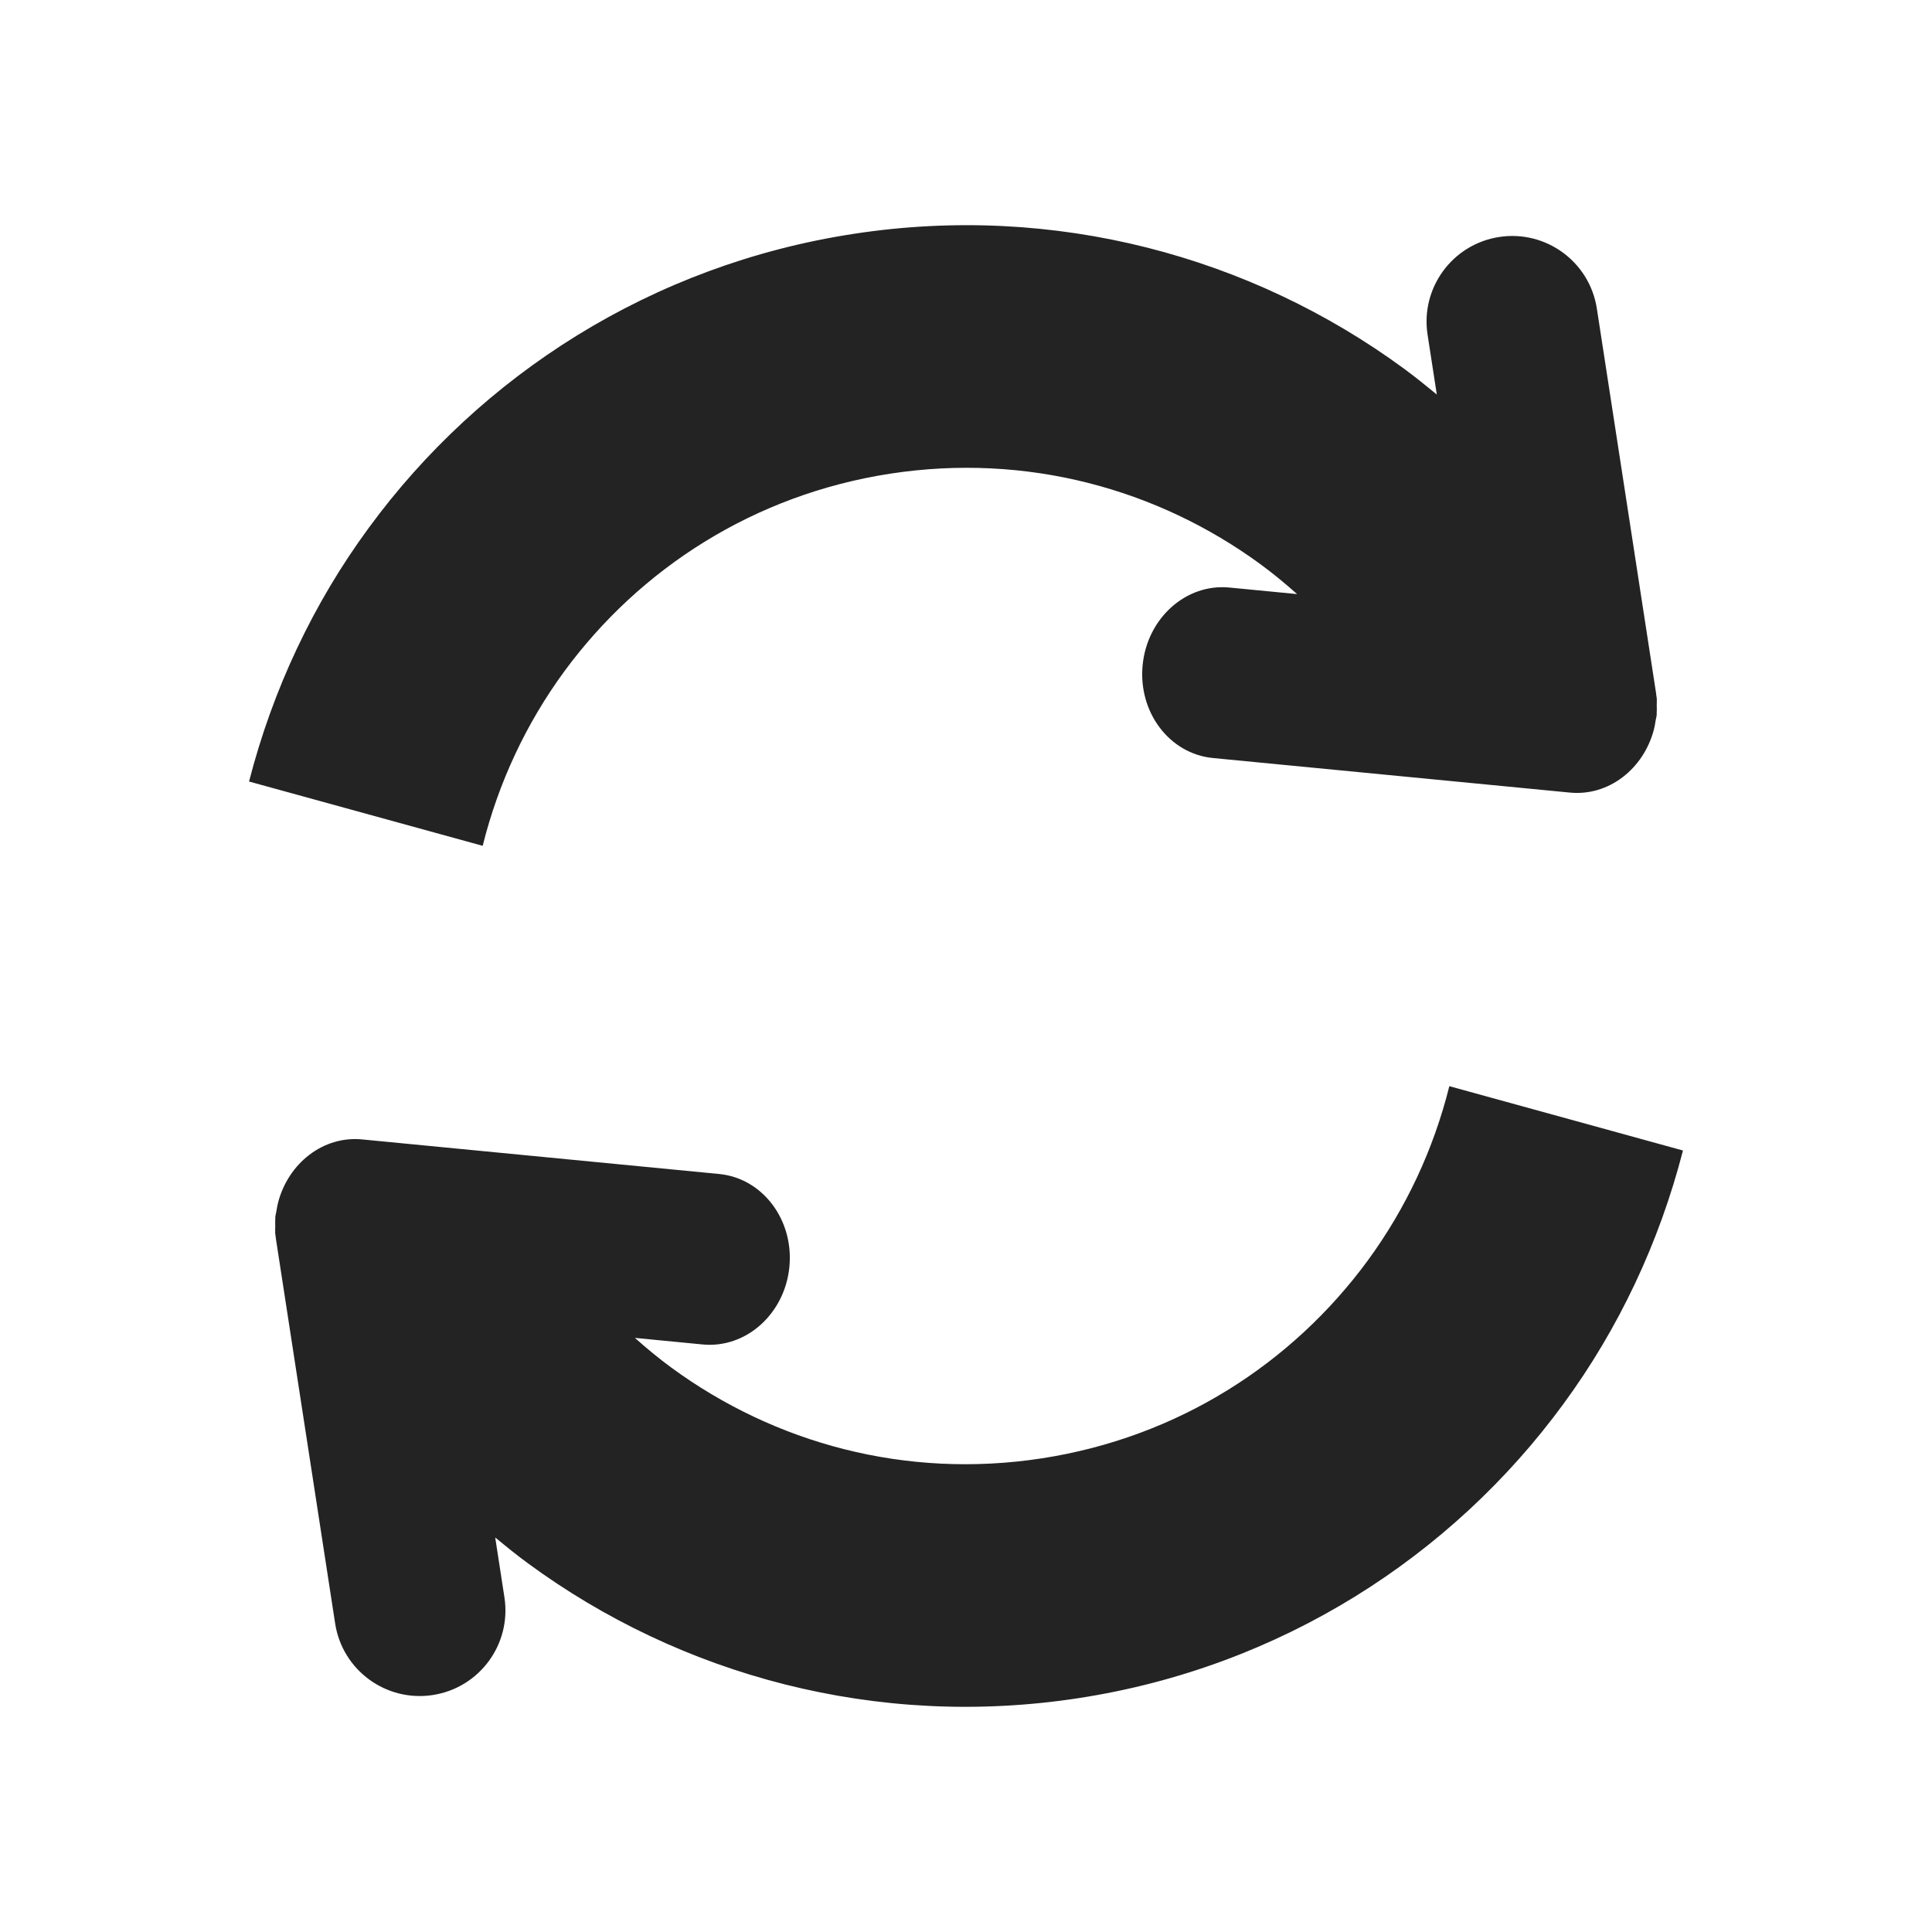
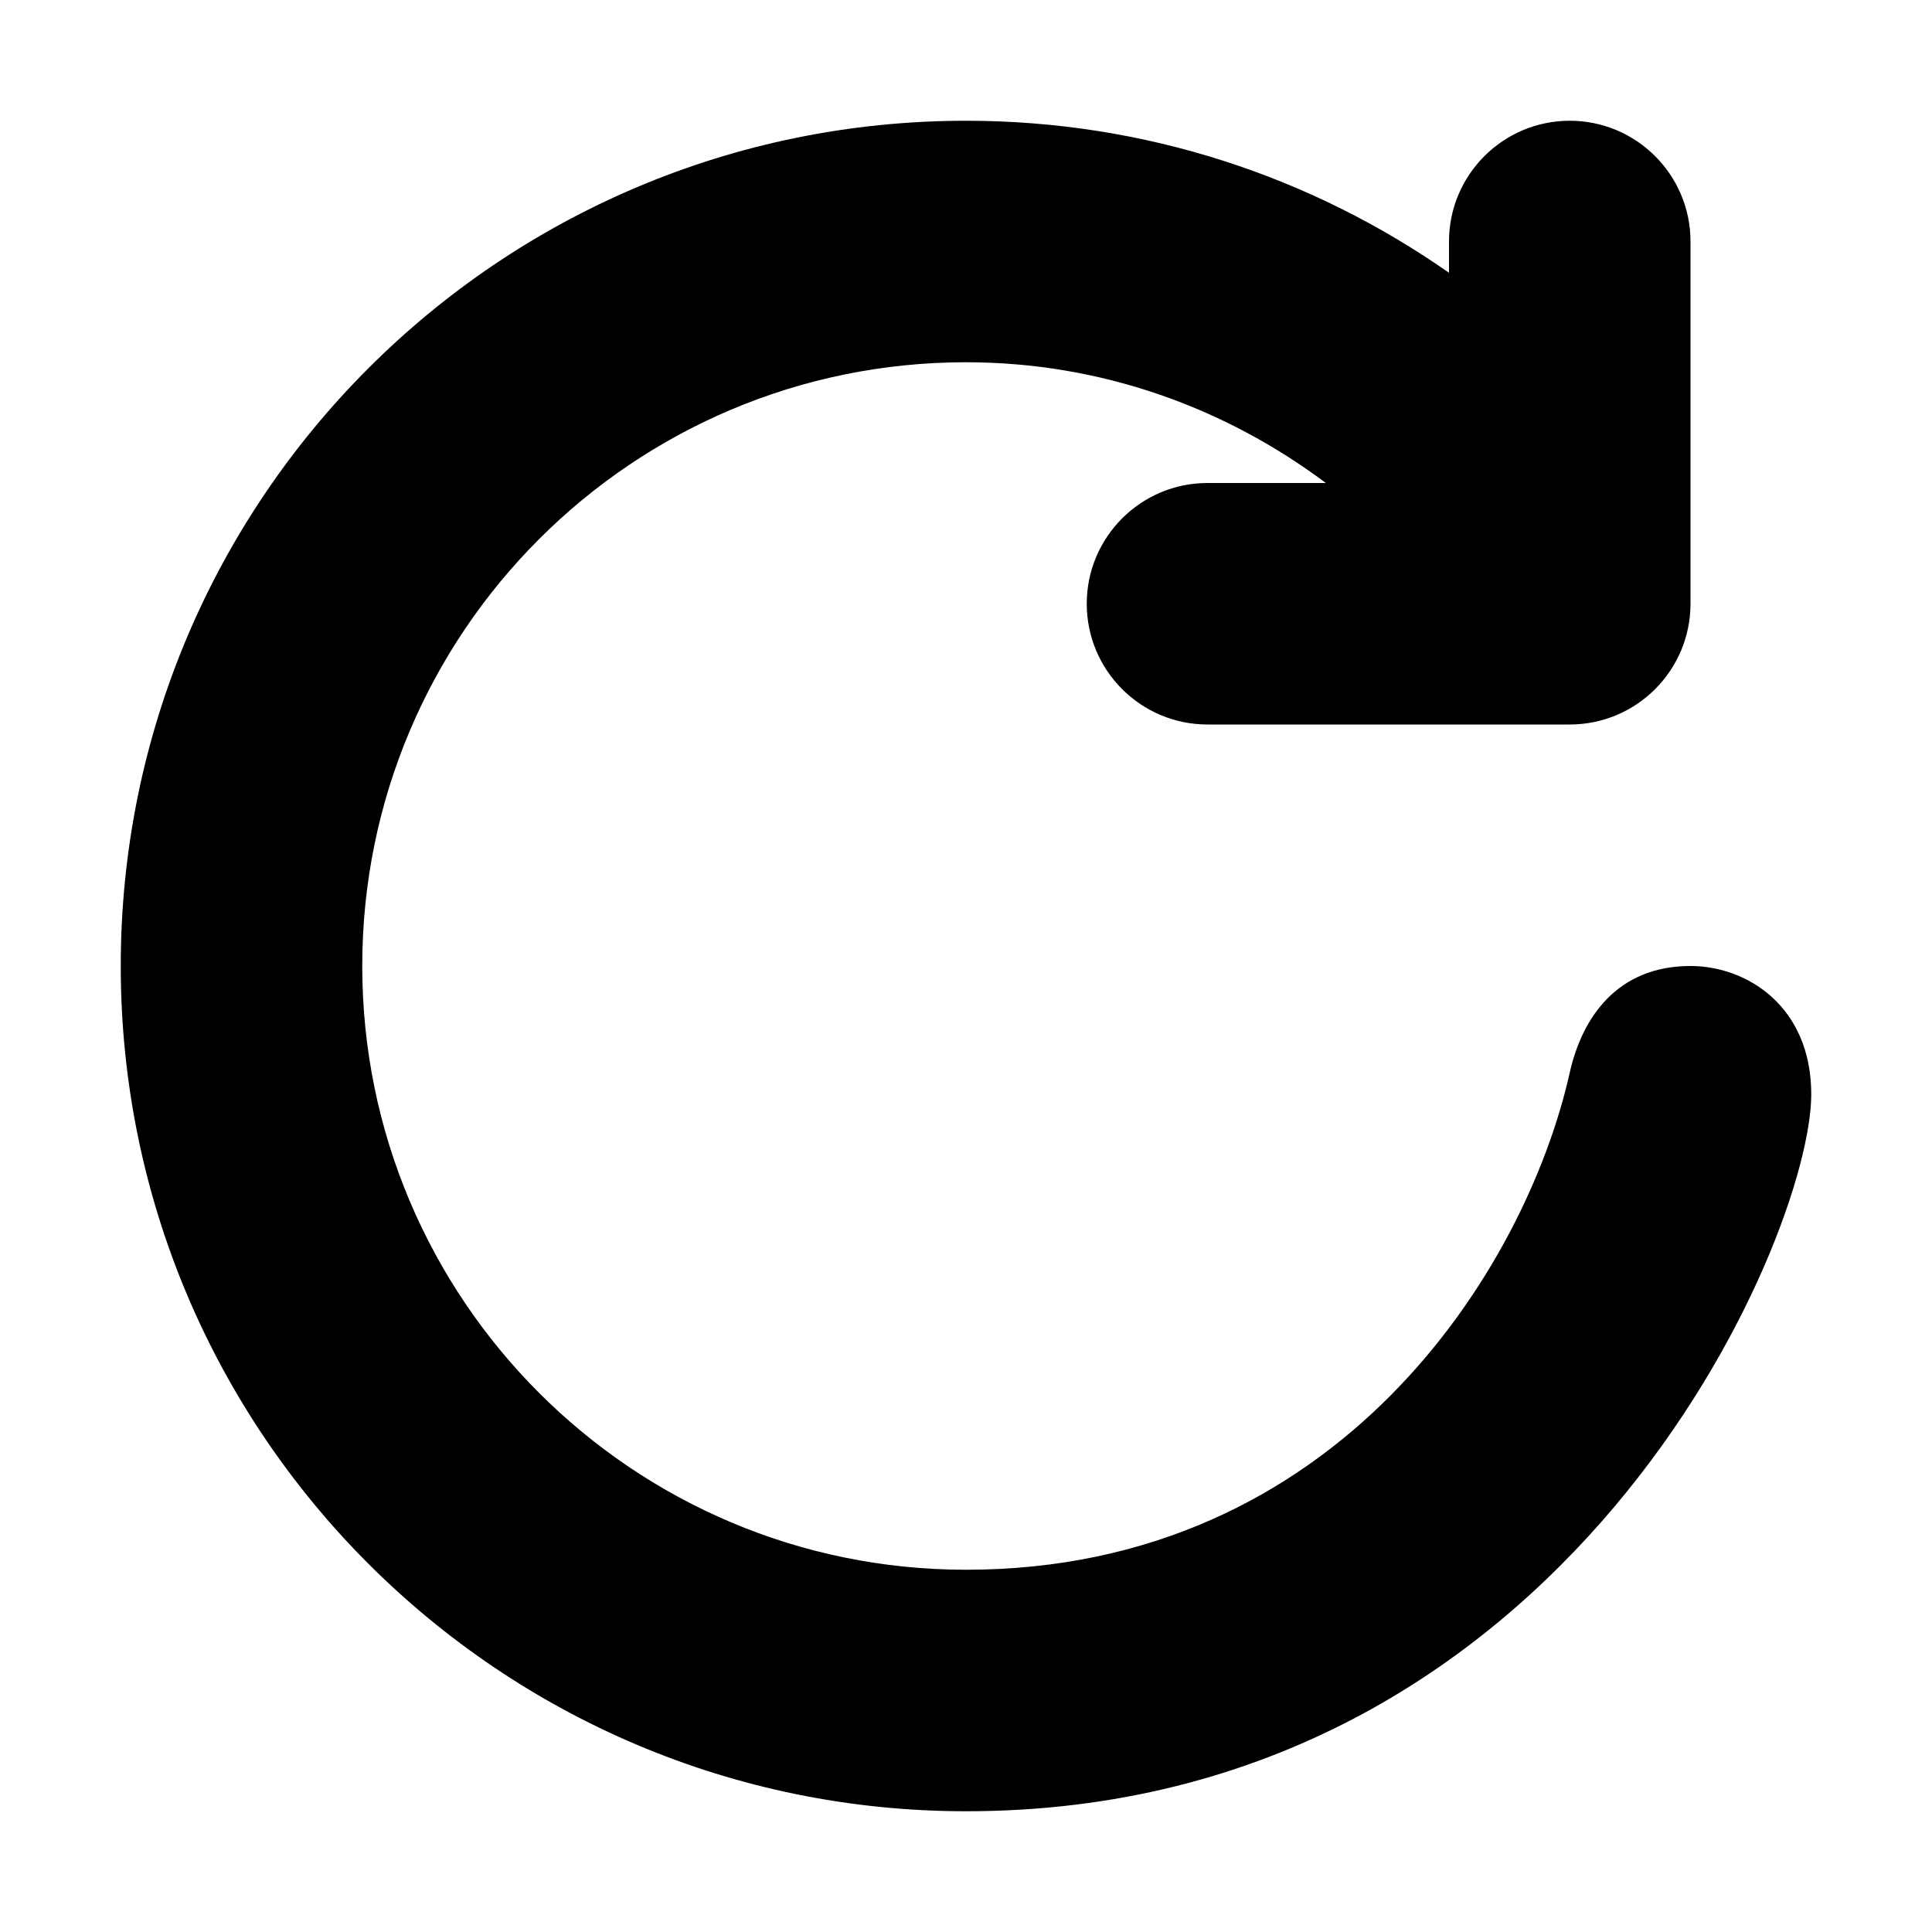
- <svg xmlns="http://www.w3.org/2000/svg" enable-background="new 0 0 128 128" height="128px" id="Layer_1" version="1.1" viewBox="0 0 128 128" width="128px" xml:space="preserve">
-   <g>
-     <path d="M18.233,81.666l-0.016,0.003c0.006,0.012,0.01,0.022,0.016,0.036c0.008,0.101,0.026,0.195,0.04,0.293   c0.002,0.017,0,0.029,0.002,0.045l3.929,25.514c0.476,3.098,3.374,5.221,6.47,4.743c3.098-0.476,5.222-3.372,4.746-6.471   l-0.611-3.965c0.712,0.587,1.43,1.169,2.175,1.714c10.106,7.42,23.111,10.987,36.486,8.926c13.372-2.056,24.702-9.37,32.109-19.487   c3.662-4.988,6.353-10.695,7.922-16.793l-15.479-4.262c-1.044,4.191-2.882,8.109-5.405,11.552   c-5.012,6.824-12.566,11.713-21.593,13.105c-9.027,1.388-17.705-1.002-24.536-6.004c-0.841-0.616-1.645-1.282-2.424-1.976   l4.488,0.435c2.872,0.276,5.445-2.025,5.748-5.144c0.3-3.12-1.783-5.873-4.655-6.15l-23.659-2.291   c-2.568-0.248-4.884,1.572-5.564,4.188c-0.05,0.185-0.076,0.374-0.109,0.565c-0.021,0.132-0.061,0.255-0.074,0.39   c-0.004,0.041,0.002,0.077-0.001,0.114c-0.013,0.174-0.004,0.351-0.002,0.528C18.235,81.406,18.224,81.539,18.233,81.666z" fill="#232323" />
-     <path d="M109.767,46.334l0.015-0.002c-0.006-0.013-0.01-0.024-0.016-0.037c-0.008-0.1-0.027-0.195-0.04-0.293   c-0.002-0.015,0-0.029-0.002-0.044l-3.928-25.513c-0.477-3.097-3.373-5.221-6.472-4.744c-3.097,0.477-5.221,3.373-4.744,6.47   l0.612,3.967c-0.715-0.587-1.433-1.169-2.177-1.715c-10.106-7.419-23.112-10.989-36.484-8.926   c-13.374,2.055-24.703,9.371-32.109,19.487c-3.664,4.989-6.355,10.696-7.922,16.794l15.479,4.26   c1.042-4.19,2.882-8.108,5.403-11.551c5.012-6.824,12.569-11.712,21.595-13.105c9.027-1.386,17.703,1.002,24.536,6.002   c0.841,0.618,1.645,1.284,2.423,1.976l-4.487-0.434c-2.872-0.278-5.445,2.026-5.747,5.144c-0.303,3.119,1.782,5.873,4.653,6.15   l23.659,2.291c2.568,0.248,4.884-1.572,5.564-4.188c0.05-0.184,0.076-0.374,0.107-0.565c0.022-0.132,0.063-0.255,0.075-0.391   c0.006-0.038-0.003-0.075,0-0.112c0.014-0.175,0.007-0.353,0.003-0.53C109.764,46.595,109.774,46.462,109.767,46.334z" fill="#232323" />
-   </g>
+ <svg xmlns="http://www.w3.org/2000/svg" height="32px" id="Layer_1" style="enable-background:new 0 0 32 32;" version="1.1" viewBox="0 0 32 32" width="32px" xml:space="preserve">
+   <path d="M28,16c-1.219,0-1.797,0.859-2,1.766C25.269,21.03,22.167,26,16,26c-5.523,0-10-4.478-10-10S10.477,6,16,6  c2.24,0,4.295,0.753,5.96,2H20c-1.104,0-2,0.896-2,2s0.896,2,2,2h6c1.104,0,2-0.896,2-2V4c0-1.104-0.896-2-2-2s-2,0.896-2,2v0.518  C21.733,2.932,18.977,2,16,2C8.268,2,2,8.268,2,16s6.268,14,14,14c9.979,0,14-9.5,14-11.875C30,16.672,28.938,16,28,16z" />
</svg>
